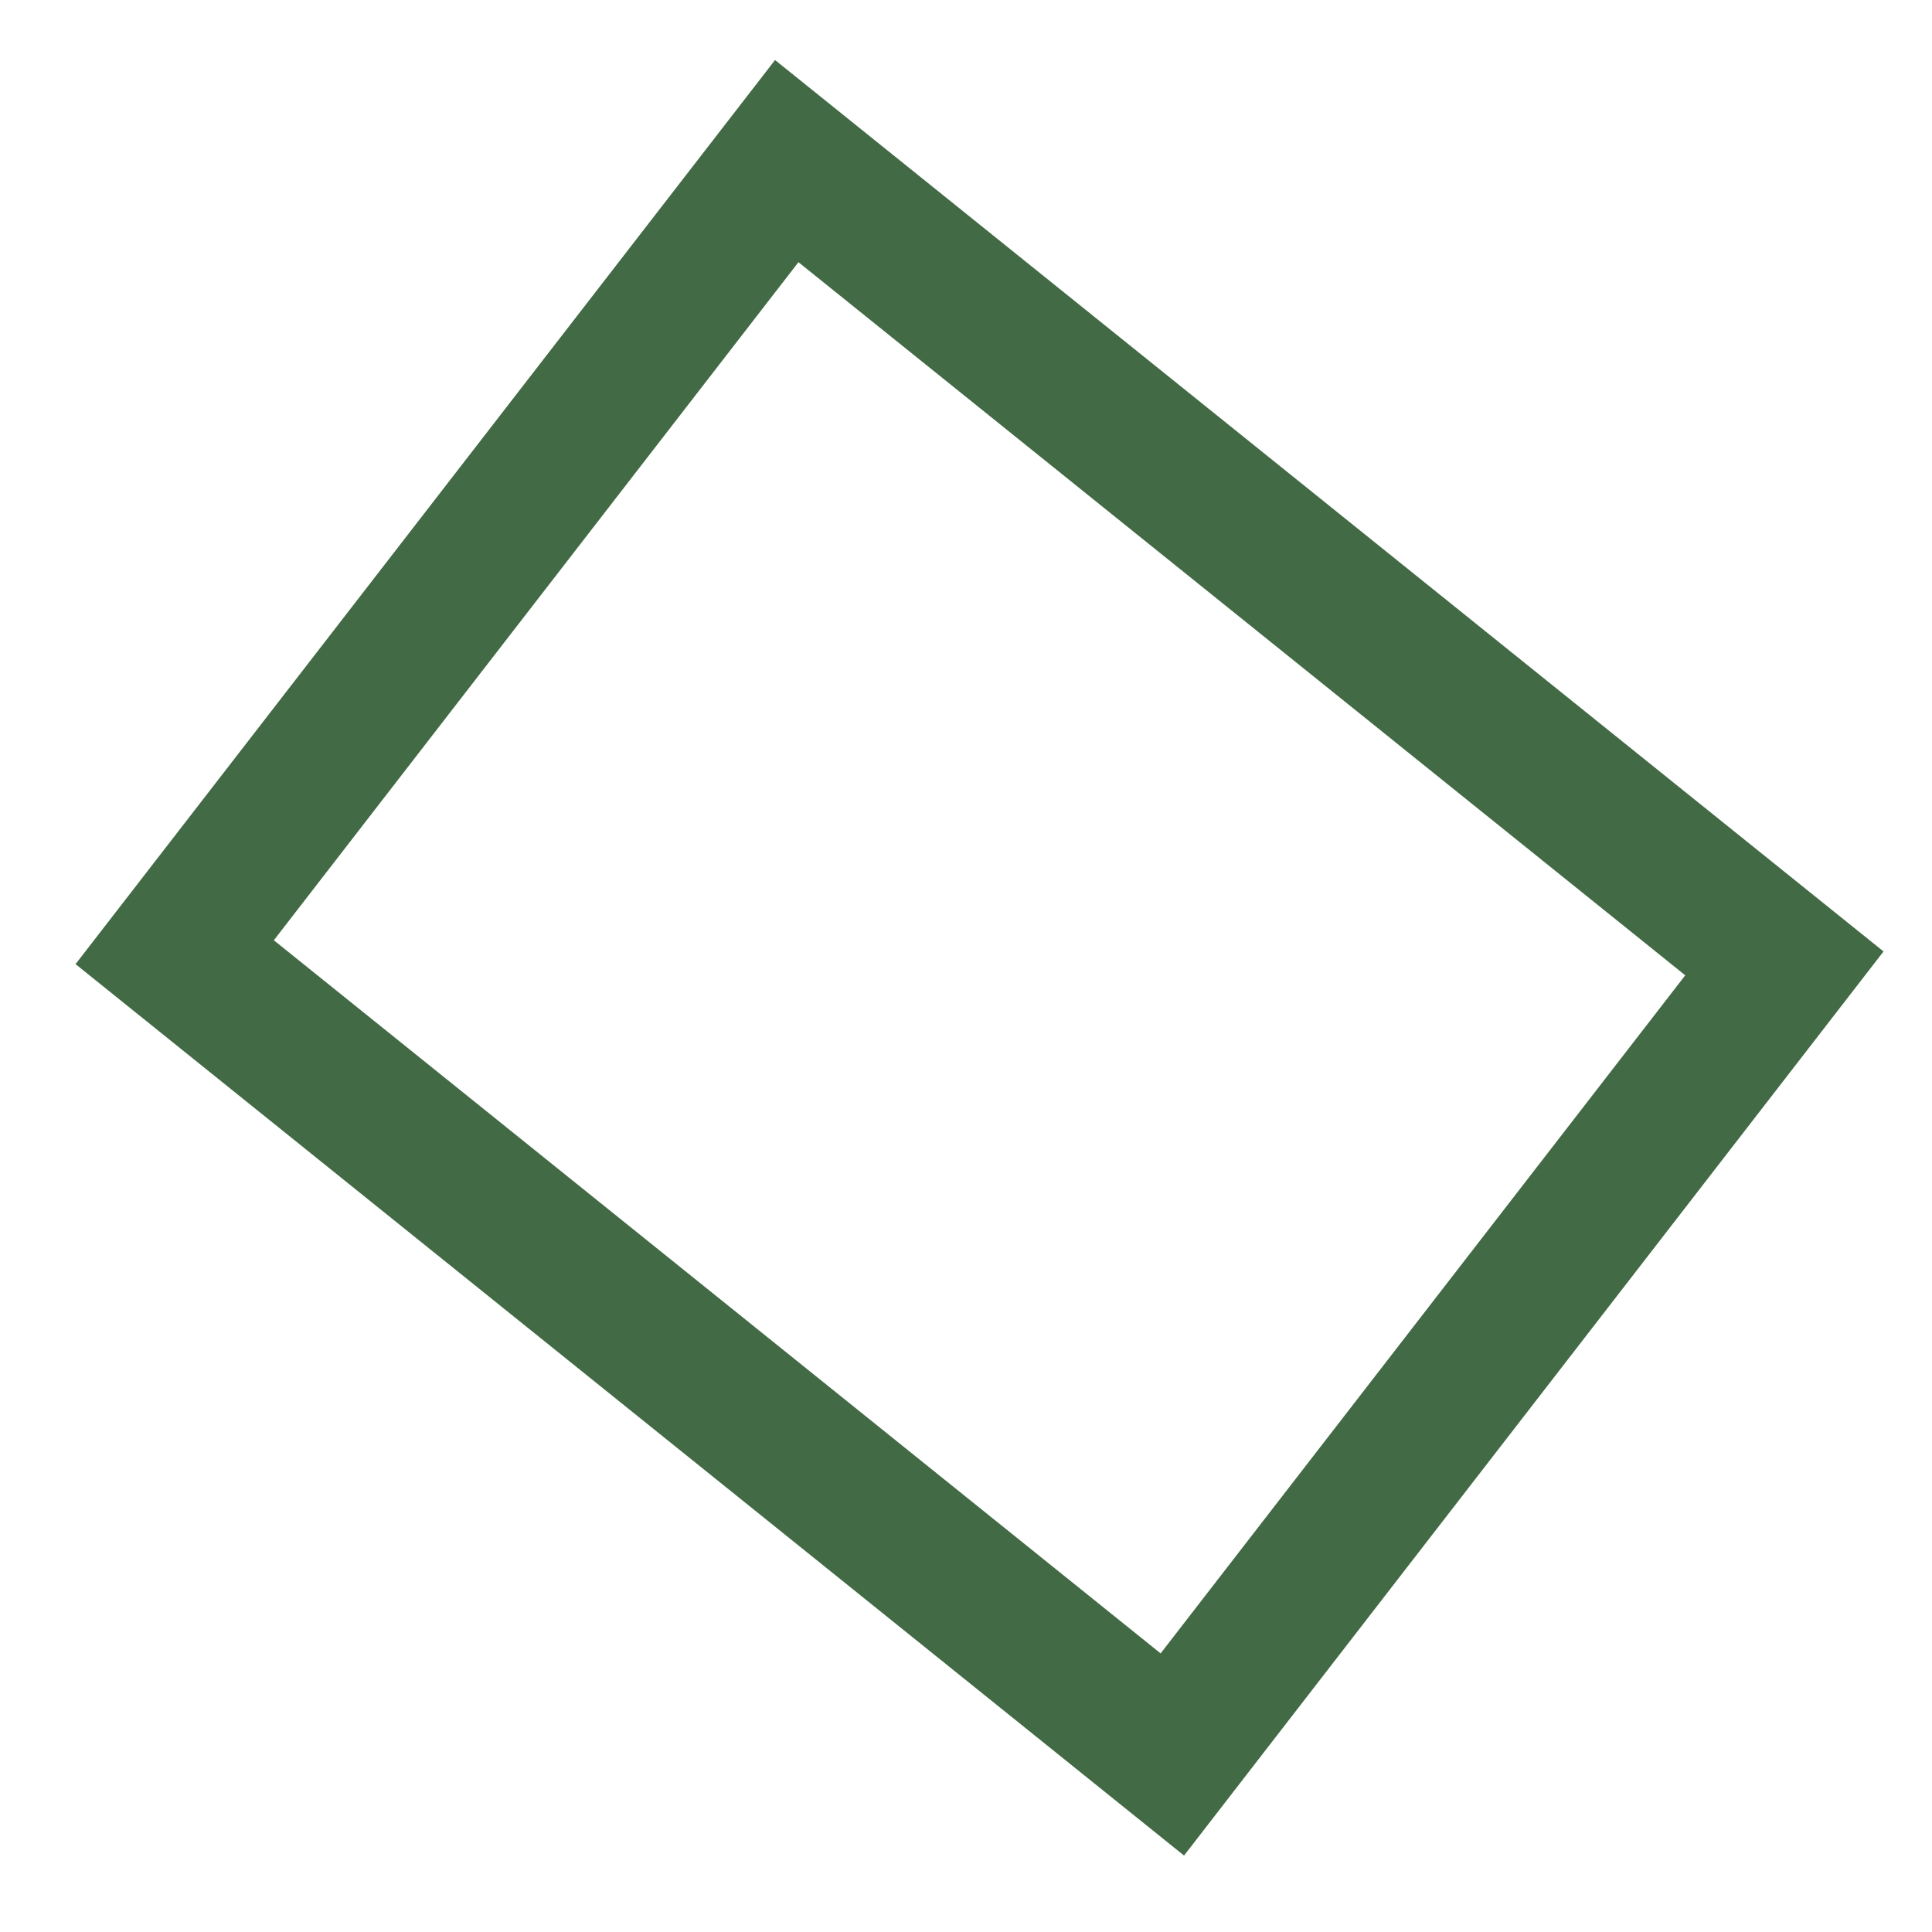
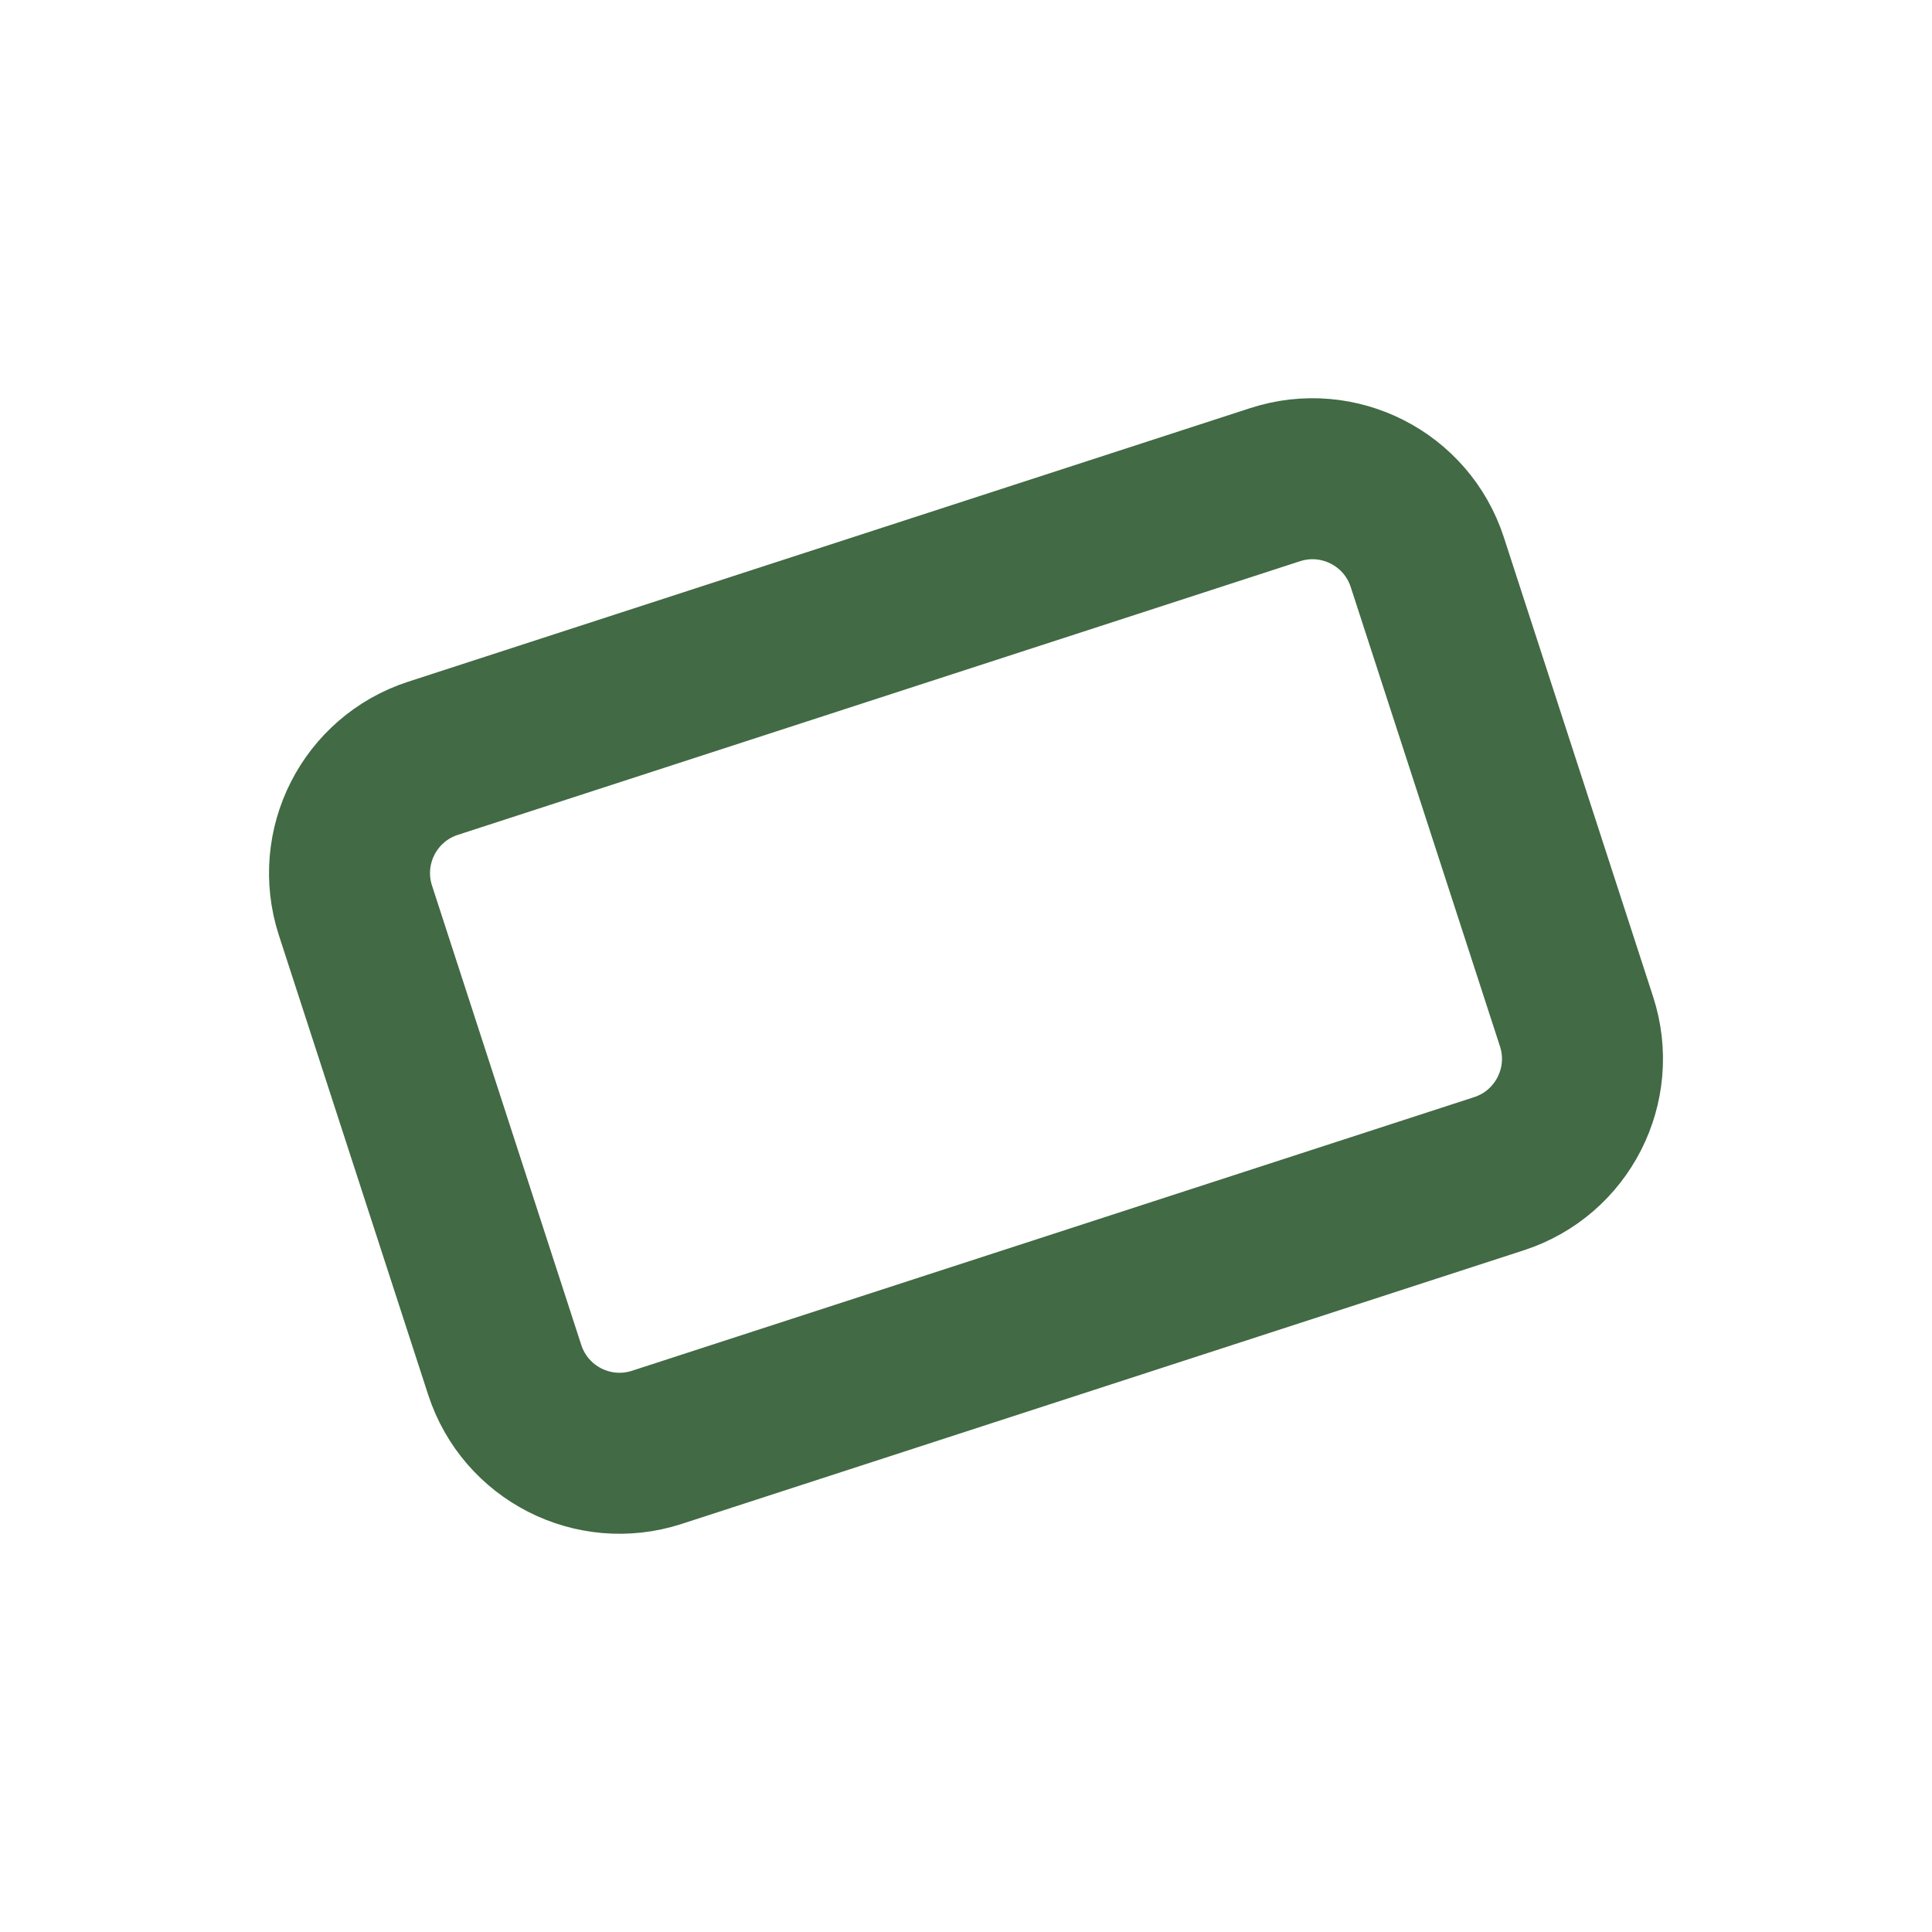
- <svg xmlns="http://www.w3.org/2000/svg" height="24px" viewBox="0 -960 960 960" width="24px" fill="#426A45" version="1.1">
-   <path d="m 37.539,-480.931 347.572,-449.239 550.802,442.941 -347.571,449.239 z m 98.527,-11.861 440.642,354.353 260.679,-336.929 -440.642,-354.353 z m 0,0 260.679,-336.929 z" id="path9" style="stroke-width:0.885" />
+ <svg xmlns="http://www.w3.org/2000/svg" width="24" height="24" viewBox="0 0 24 24" fill="none" stroke="#426A45" stroke-width="2" stroke-linecap="round" stroke-linejoin="round">
+   <rect x="5" y="7.5" width="14" height="9" rx="1.5" transform="rotate(-18 12 12)" />
</svg>
